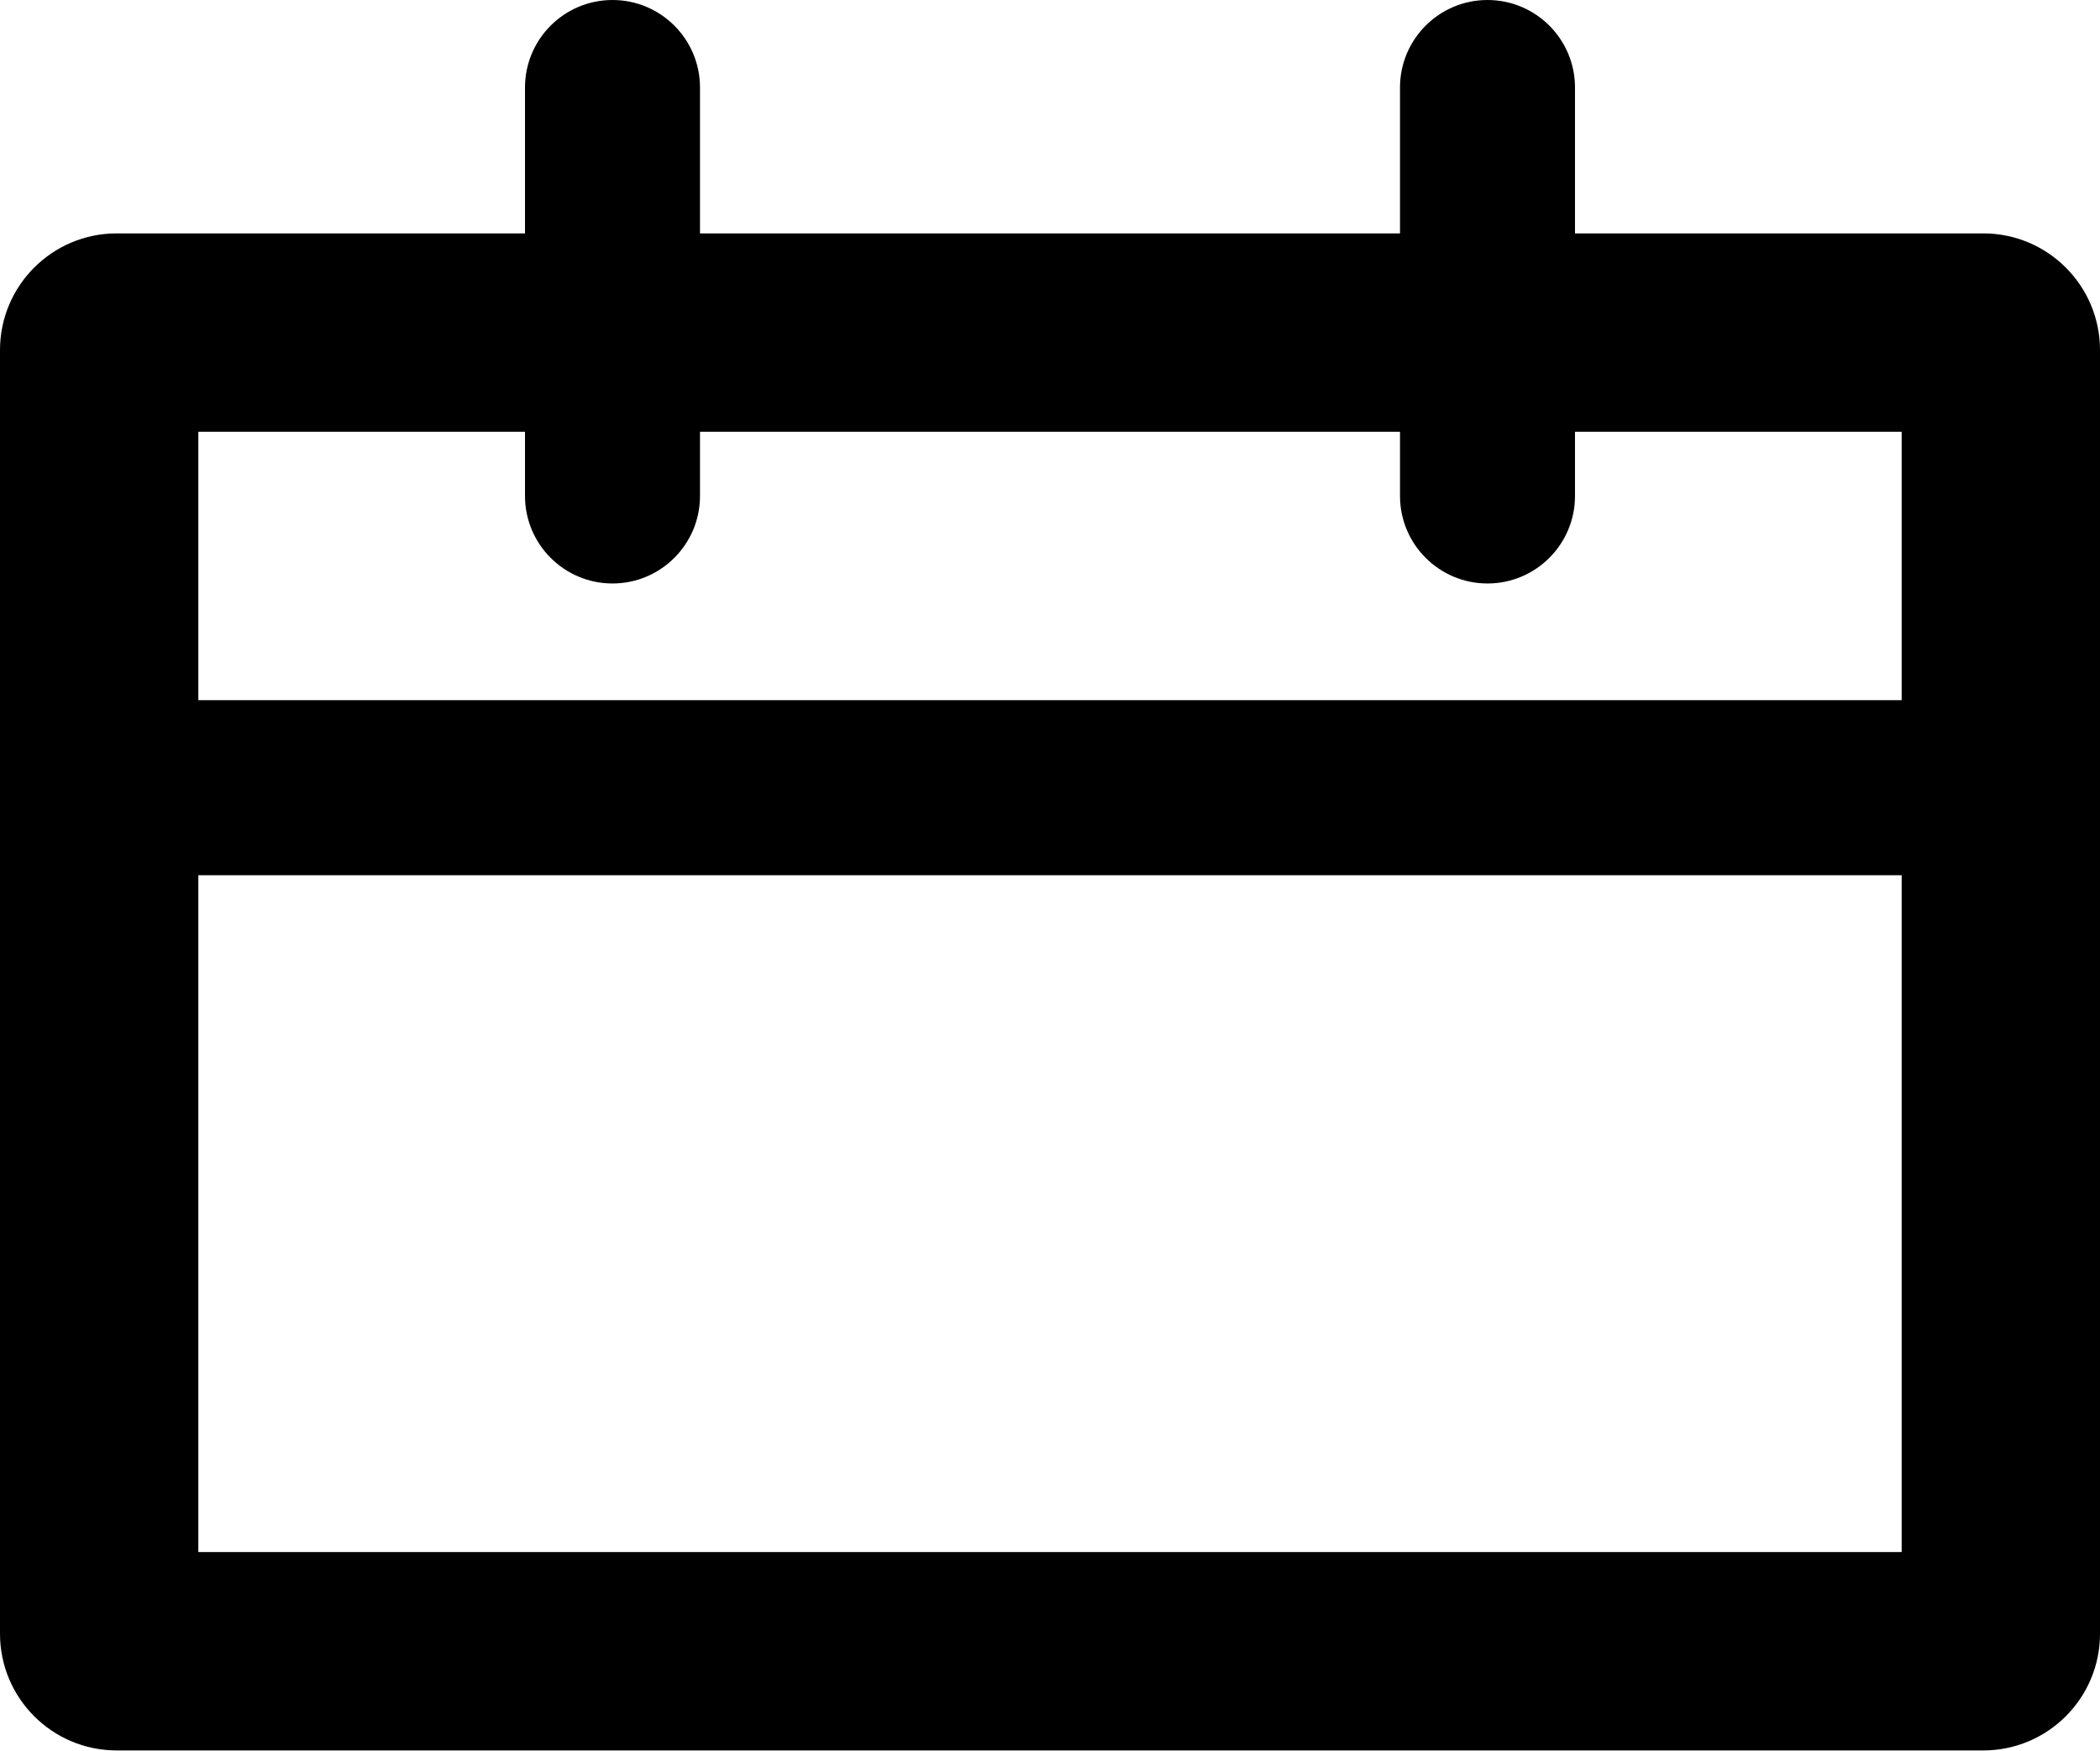
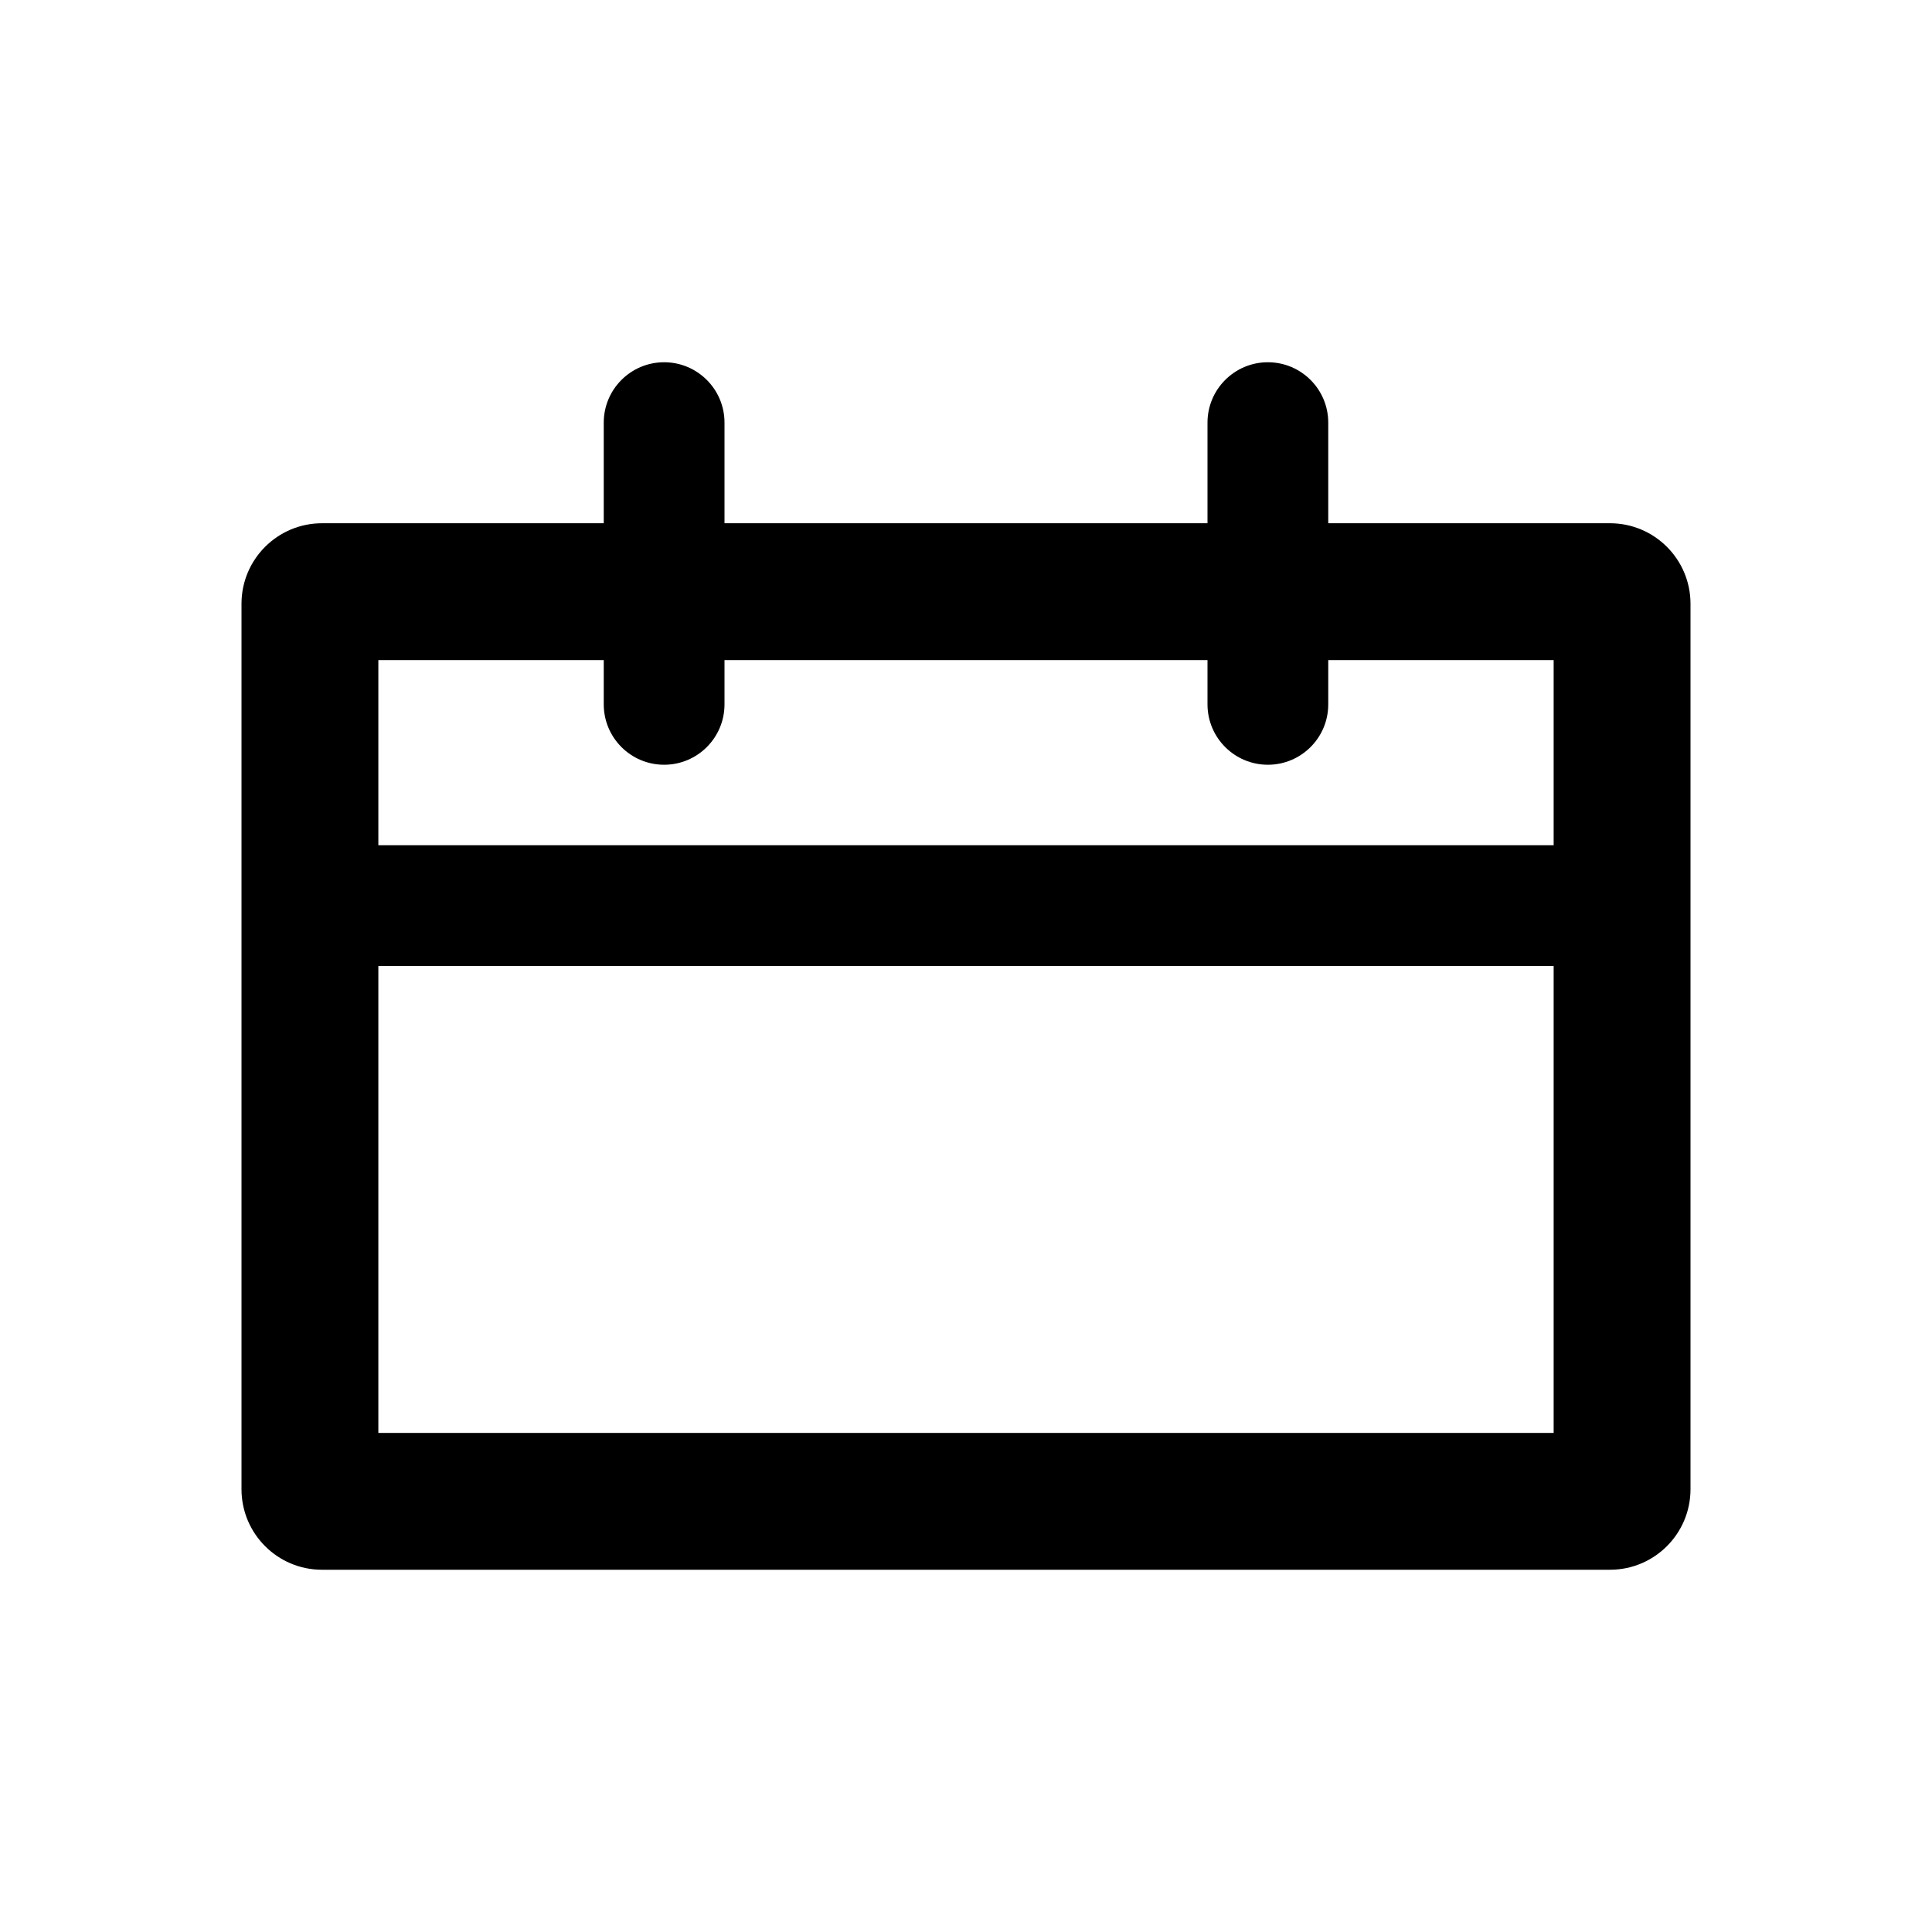
- <svg xmlns="http://www.w3.org/2000/svg" width="18" height="15" viewBox="0 0 18 15">
-   <path fill-rule="evenodd" clip-rule="evenodd" d="M4.5 0.75C4.5 0.336 4.836 0 5.25 0C5.664 0 6 0.336 6 0.75V2H12V0.75C12 0.336 12.336 0 12.75 0C13.164 0 13.5 0.336 13.5 0.75V2H17C17.552 2 18 2.448 18 3V14C18 14.552 17.552 15 17 15H1C0.448 15 0 14.552 0 14V3C0 2.448 0.448 2 1 2H4.5V0.75ZM12 3.7V4.25C12 4.664 12.336 5 12.75 5C13.164 5 13.5 4.664 13.5 4.25V3.7H16.3V6H1.7V3.7H4.5V4.25C4.5 4.664 4.836 5 5.25 5C5.664 5 6 4.664 6 4.25V3.7H12ZM1.7 7.5V13.3H16.3V7.5H1.7Z" />
+ <svg xmlns="http://www.w3.org/2000/svg" width="24" height="24" viewBox="0 0 24 24" fill="none">
+   <path fill-rule="evenodd" clip-rule="evenodd" d="M7.5 5.25C7.5 4.836 7.836 4.5 8.25 4.5C8.664 4.5 9 4.836 9 5.25V6.5H15V5.25C15 4.836 15.336 4.5 15.75 4.5C16.164 4.5 16.5 4.836 16.5 5.25V6.5H20C20.552 6.5 21 6.948 21 7.5V18.5C21 19.052 20.552 19.5 20 19.5H4C3.448 19.5 3 19.052 3 18.5V7.5C3 6.948 3.448 6.5 4 6.5H7.5V5.25ZM15 8.2V8.75C15 9.164 15.336 9.5 15.75 9.5C16.164 9.5 16.5 9.164 16.5 8.75V8.2H19.3V10.5H4.7V8.2H7.5V8.75C7.5 9.164 7.836 9.5 8.25 9.5C8.664 9.5 9 9.164 9 8.75V8.2H15ZM4.7 12V17.8H19.3V12H4.7Z" fill="currentColor" />
</svg>
